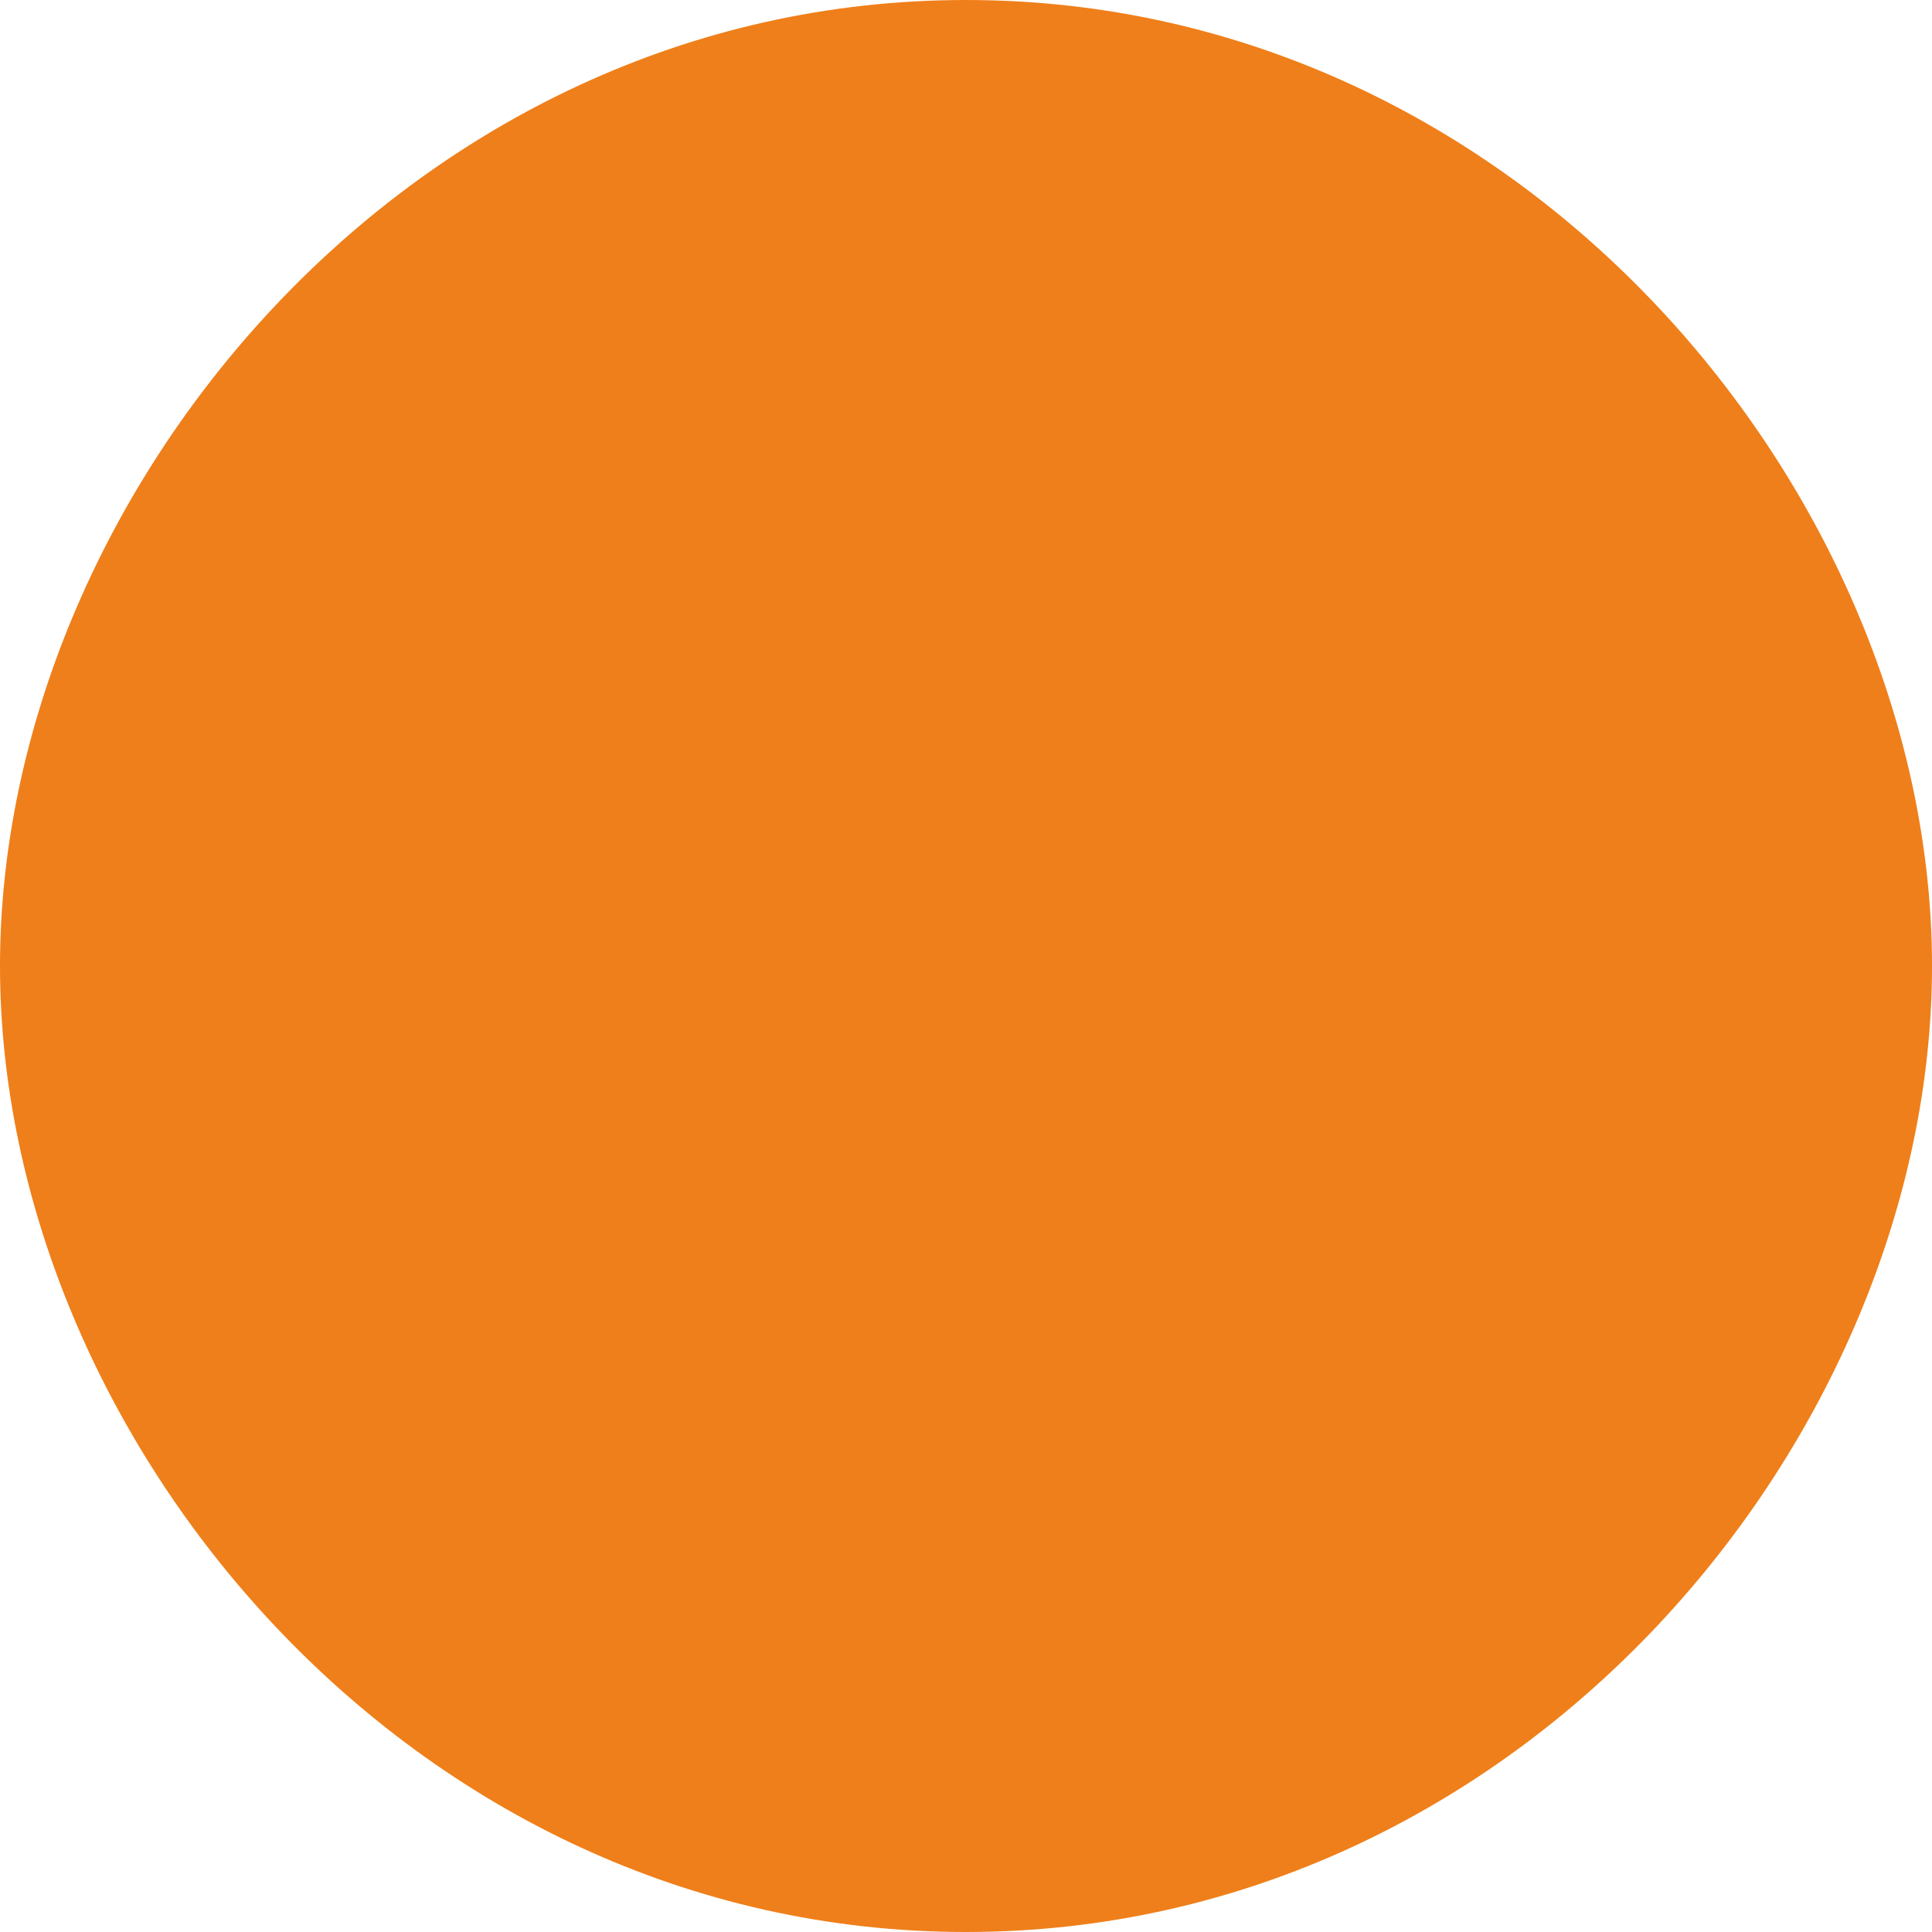
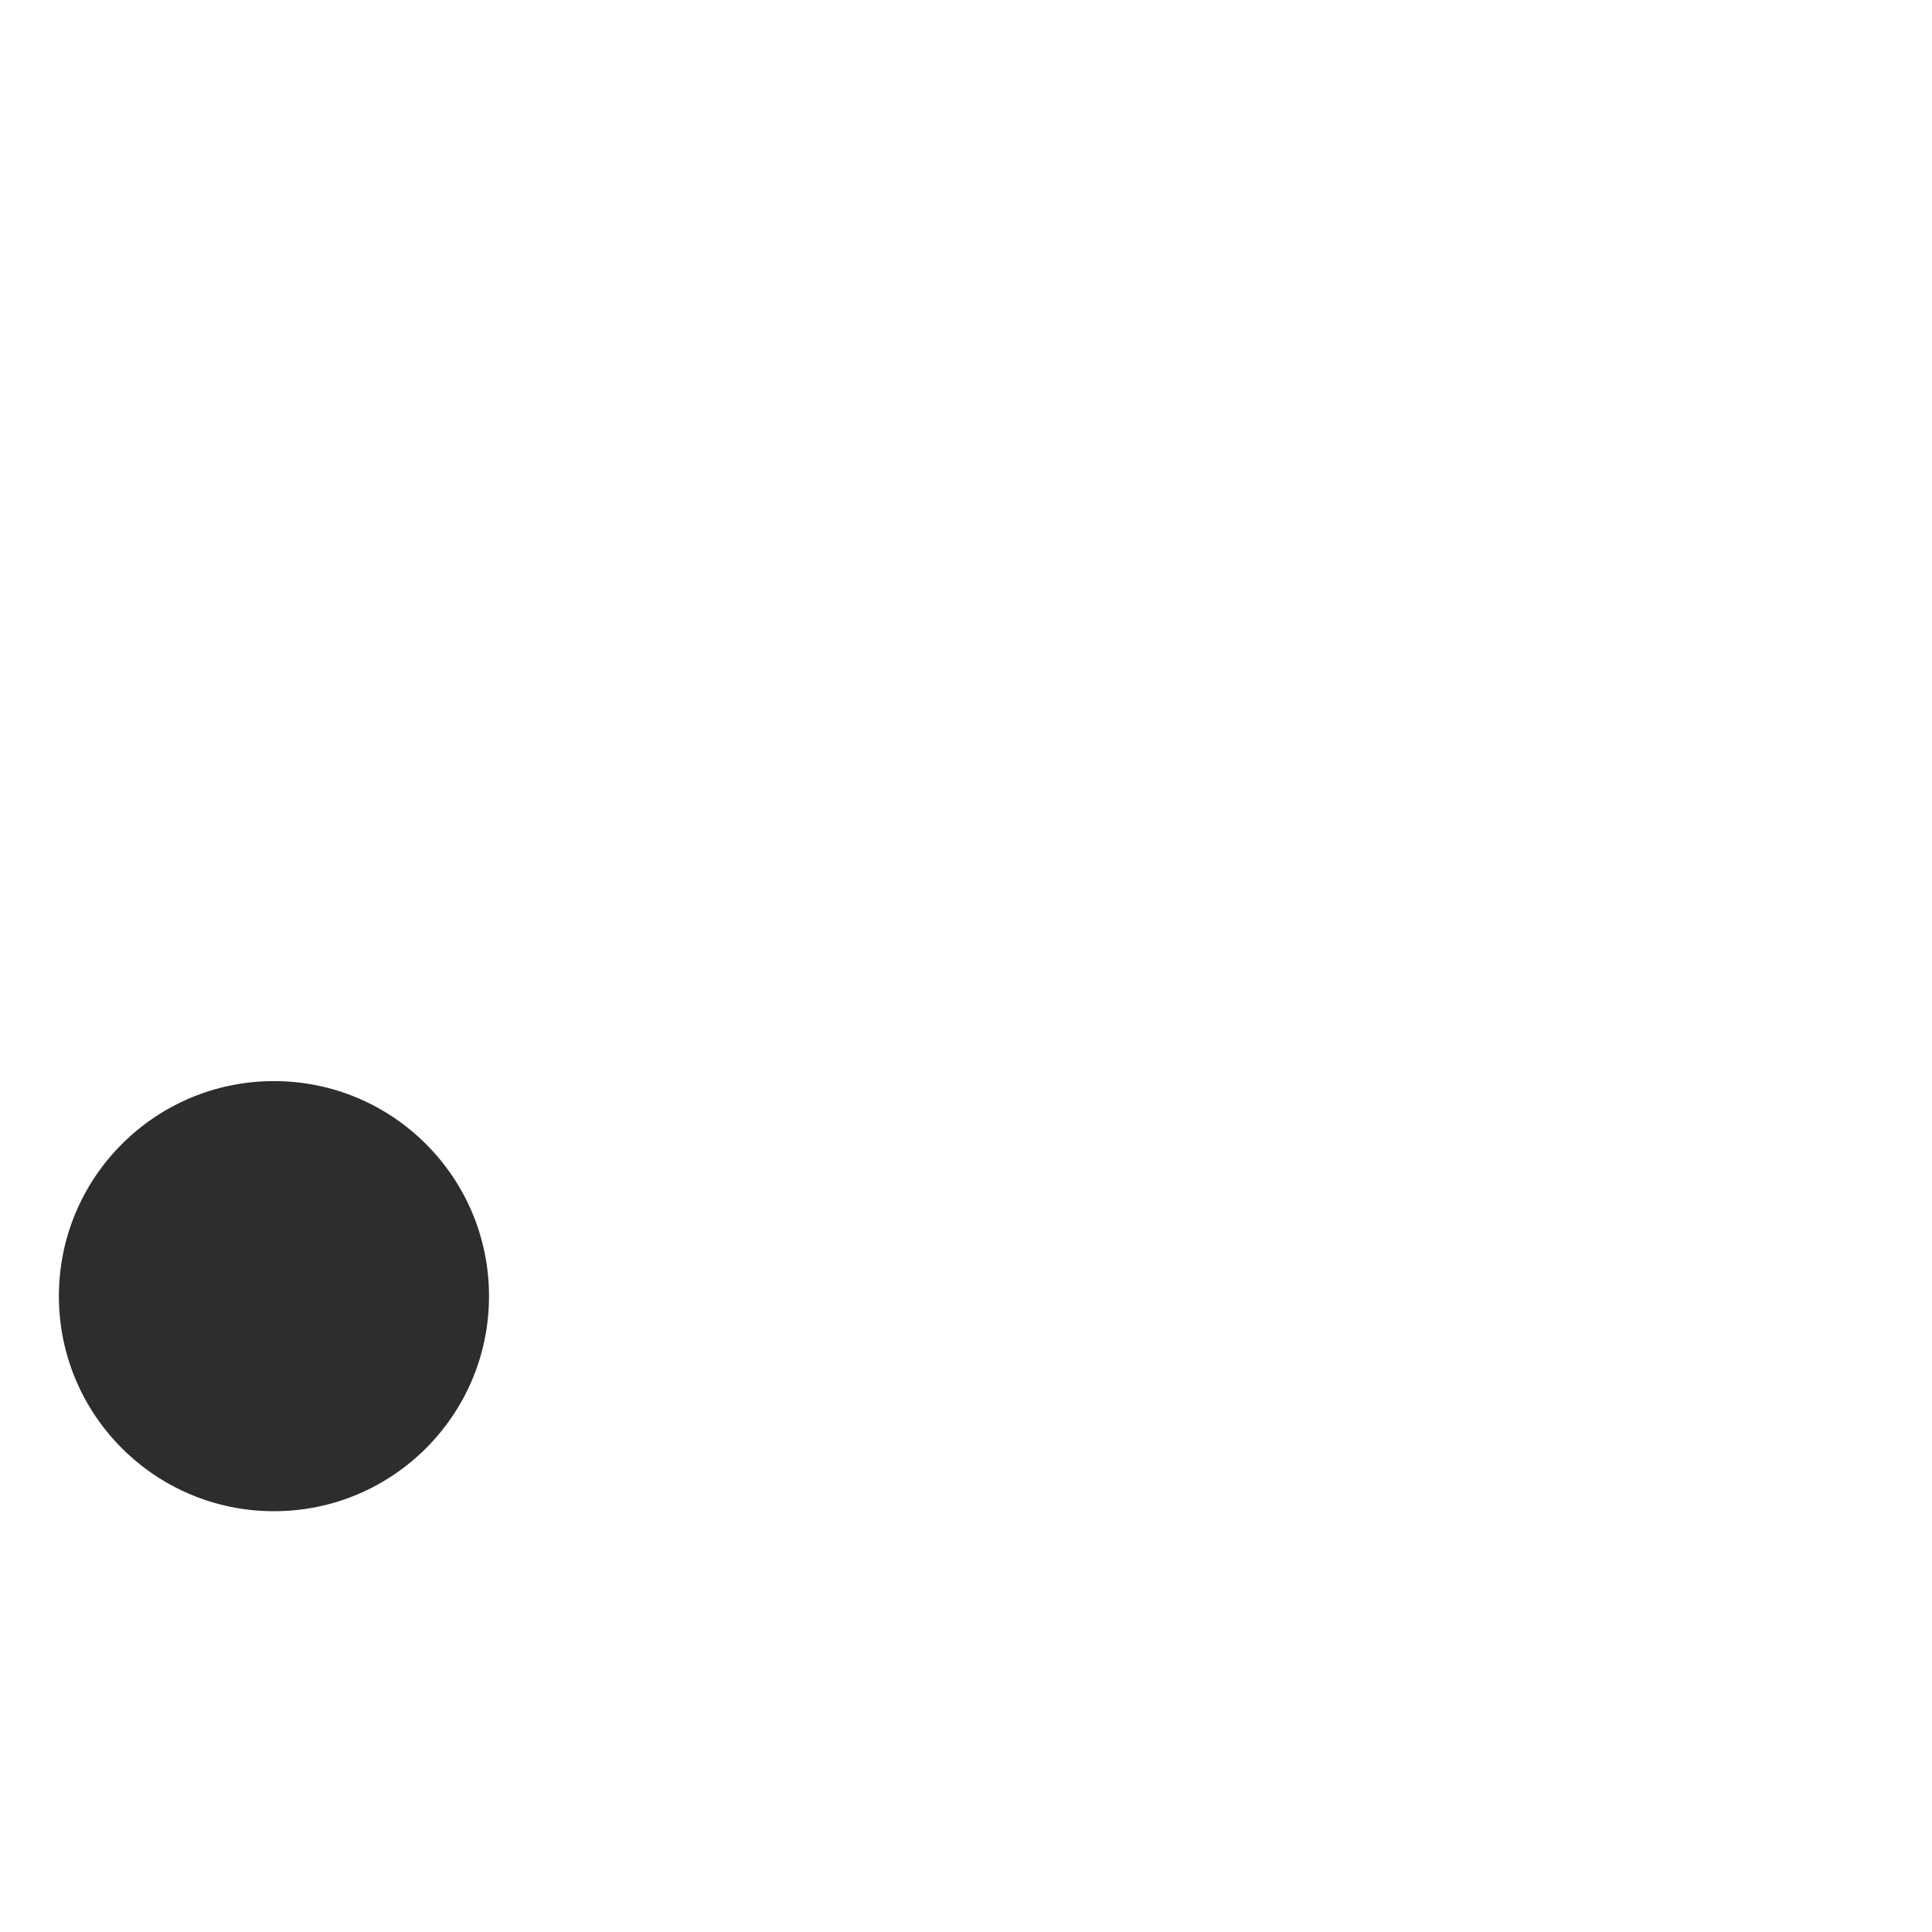
- <svg xmlns="http://www.w3.org/2000/svg" xml:space="preserve" width="350px" height="350px" version="1.1" style="shape-rendering:geometricPrecision; text-rendering:geometricPrecision; image-rendering:optimizeQuality; fill-rule:evenodd; clip-rule:evenodd" viewBox="0 0 350 350">
-   <defs>
-     <style type="text/css">
+ <svg xmlns="http://www.w3.org/2000/svg" xml:space="preserve" width="1000" height="1000" version="1.1" style="clip-rule:evenodd;fill-rule:evenodd;image-rendering:optimizeQuality;shape-rendering:geometricPrecision;text-rendering:geometricPrecision" viewBox="0 0 1000 1000" id="svg10">
+   <defs id="defs4">
+     <style type="text/css" id="style2">
   
    .fil0 {fill:#EF7F1A;fill-rule:nonzero}
   
  </style>
  </defs>
-   <g id="Layer_x0020_1">
-     <path class="fil0" d="M175 350c101,0 175,-90 175,-175 0,-85 -74,-175 -175,-175 -101,0 -175,90 -175,175 0,85 74,175 175,175z" />
-   </g>
+   <path id="path851" style="fill:#2d2d2d;stroke-width:130;stroke-linejoin:round;paint-order:stroke fill markers" d="M 253.113,670.89 A 111.316,111.316 0 0 1 141.797,782.206 111.316,111.316 0 0 1 30.481,670.89 111.316,111.316 0 0 1 141.797,559.574 111.316,111.316 0 0 1 253.113,670.89 Z" />
</svg>
